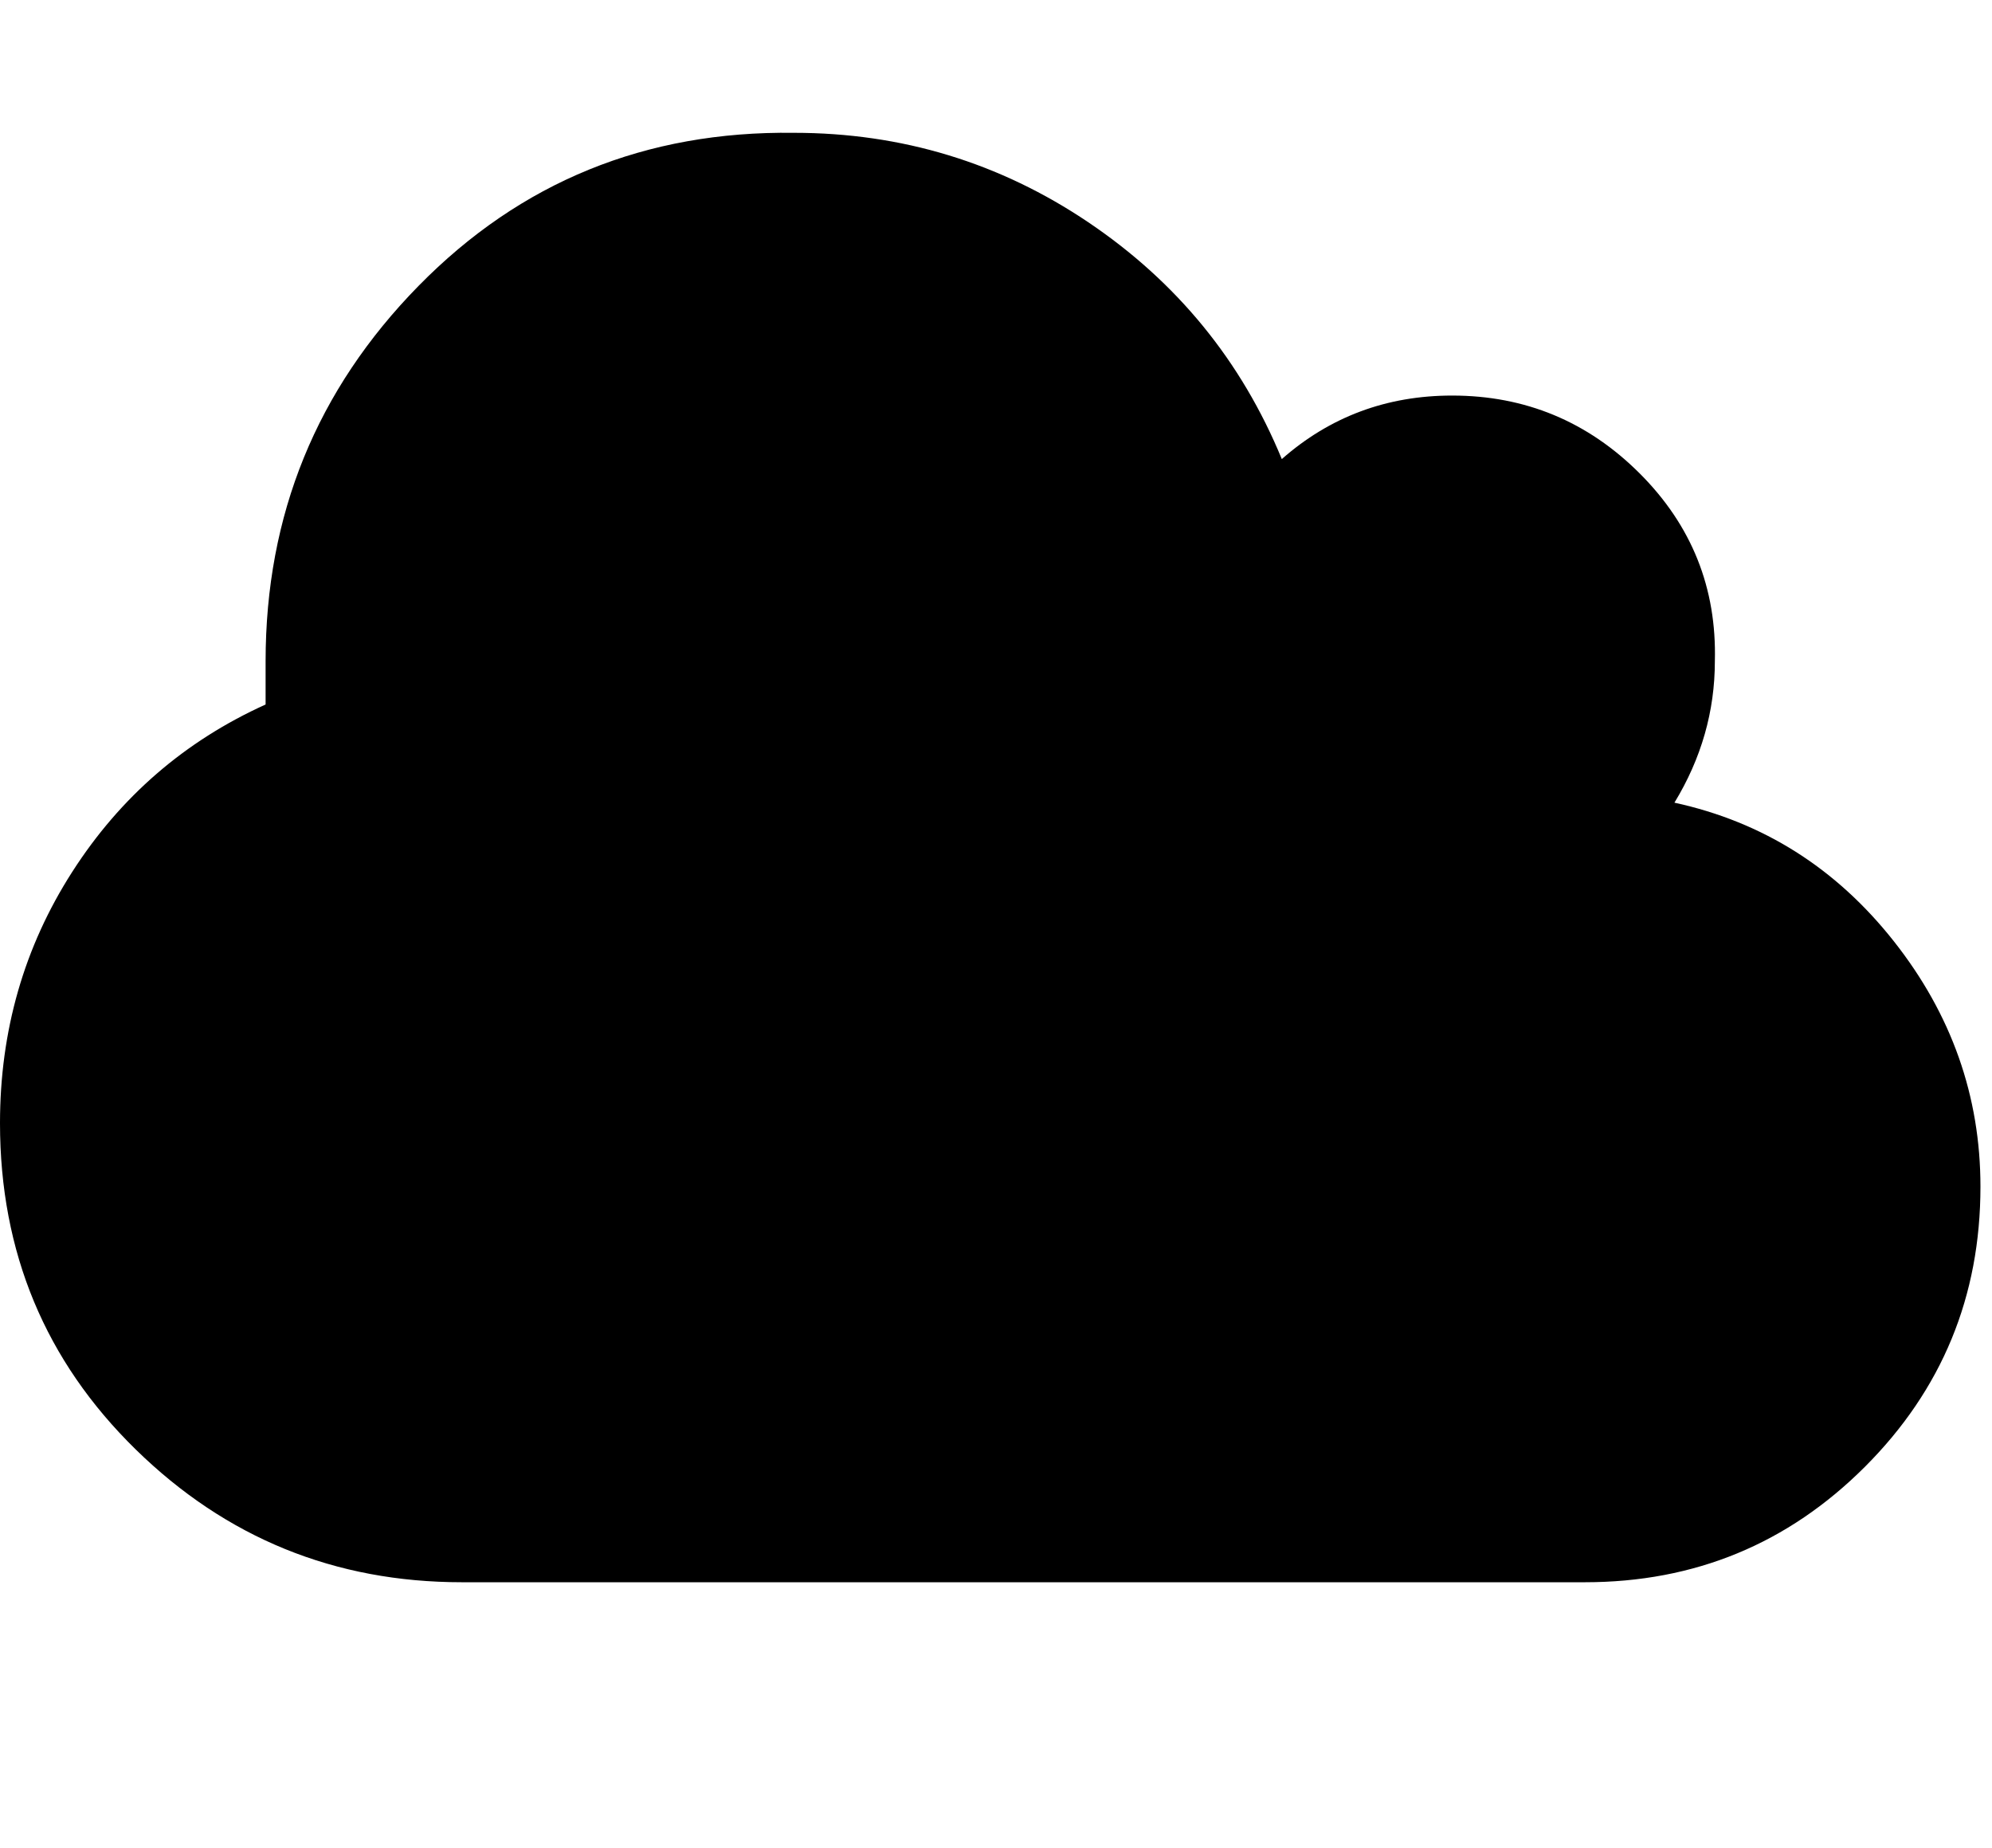
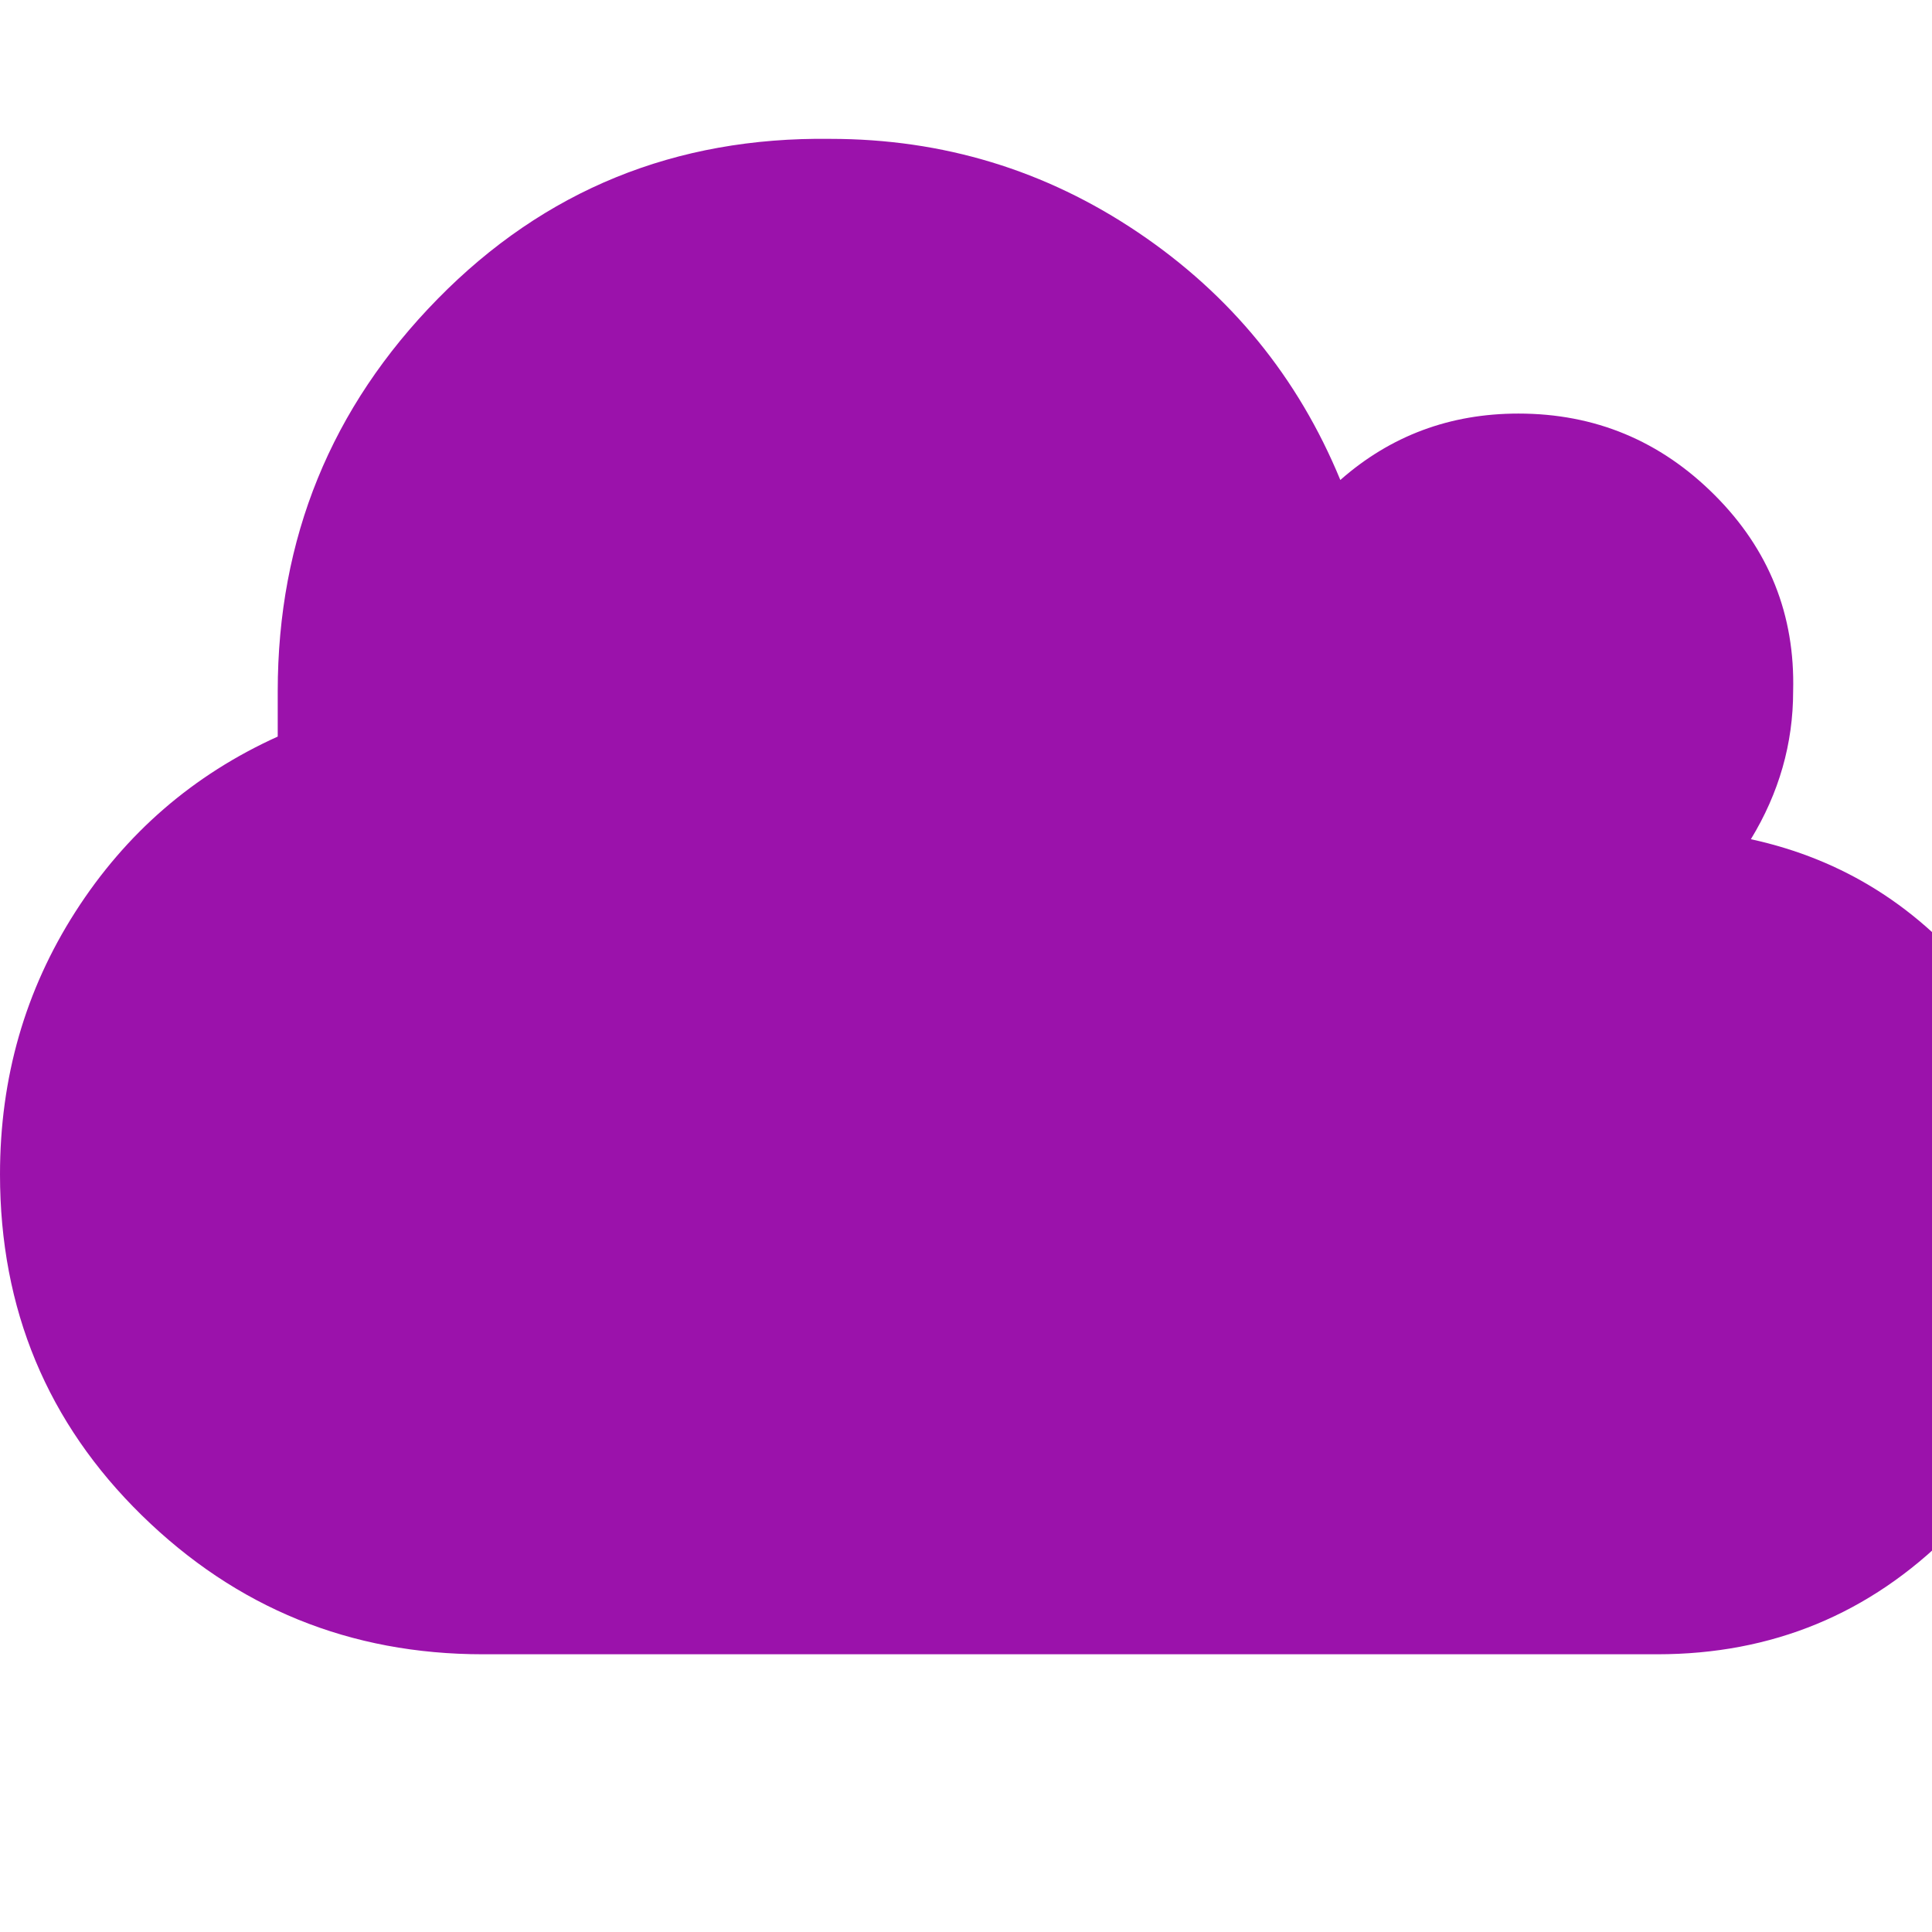
- <svg xmlns="http://www.w3.org/2000/svg" id="cloud" width="69" height="64">
+ <svg xmlns="http://www.w3.org/2000/svg" id="cloud" fill="#9b12ab" width="16" height="16" viewBox="0 0 64 64">
  <path d="M68.6 41.1q0 5.7-4 9.7t-9.7 4H16q-6.6 0-11.3-4.6T0 38.9q0-4.8 2.5-8.7t6.7-5.8v-1.5q0-7.6 5.3-13t13-5.3q5.6 0 10.2 3.1t6.7 8.2q2.5-2.2 5.9-2.2 3.8 0 6.5 2.7t2.6 6.5q0 2.6-1.4 4.9 4.6 1 7.6 4.8t3 8.5z" />
</svg>
